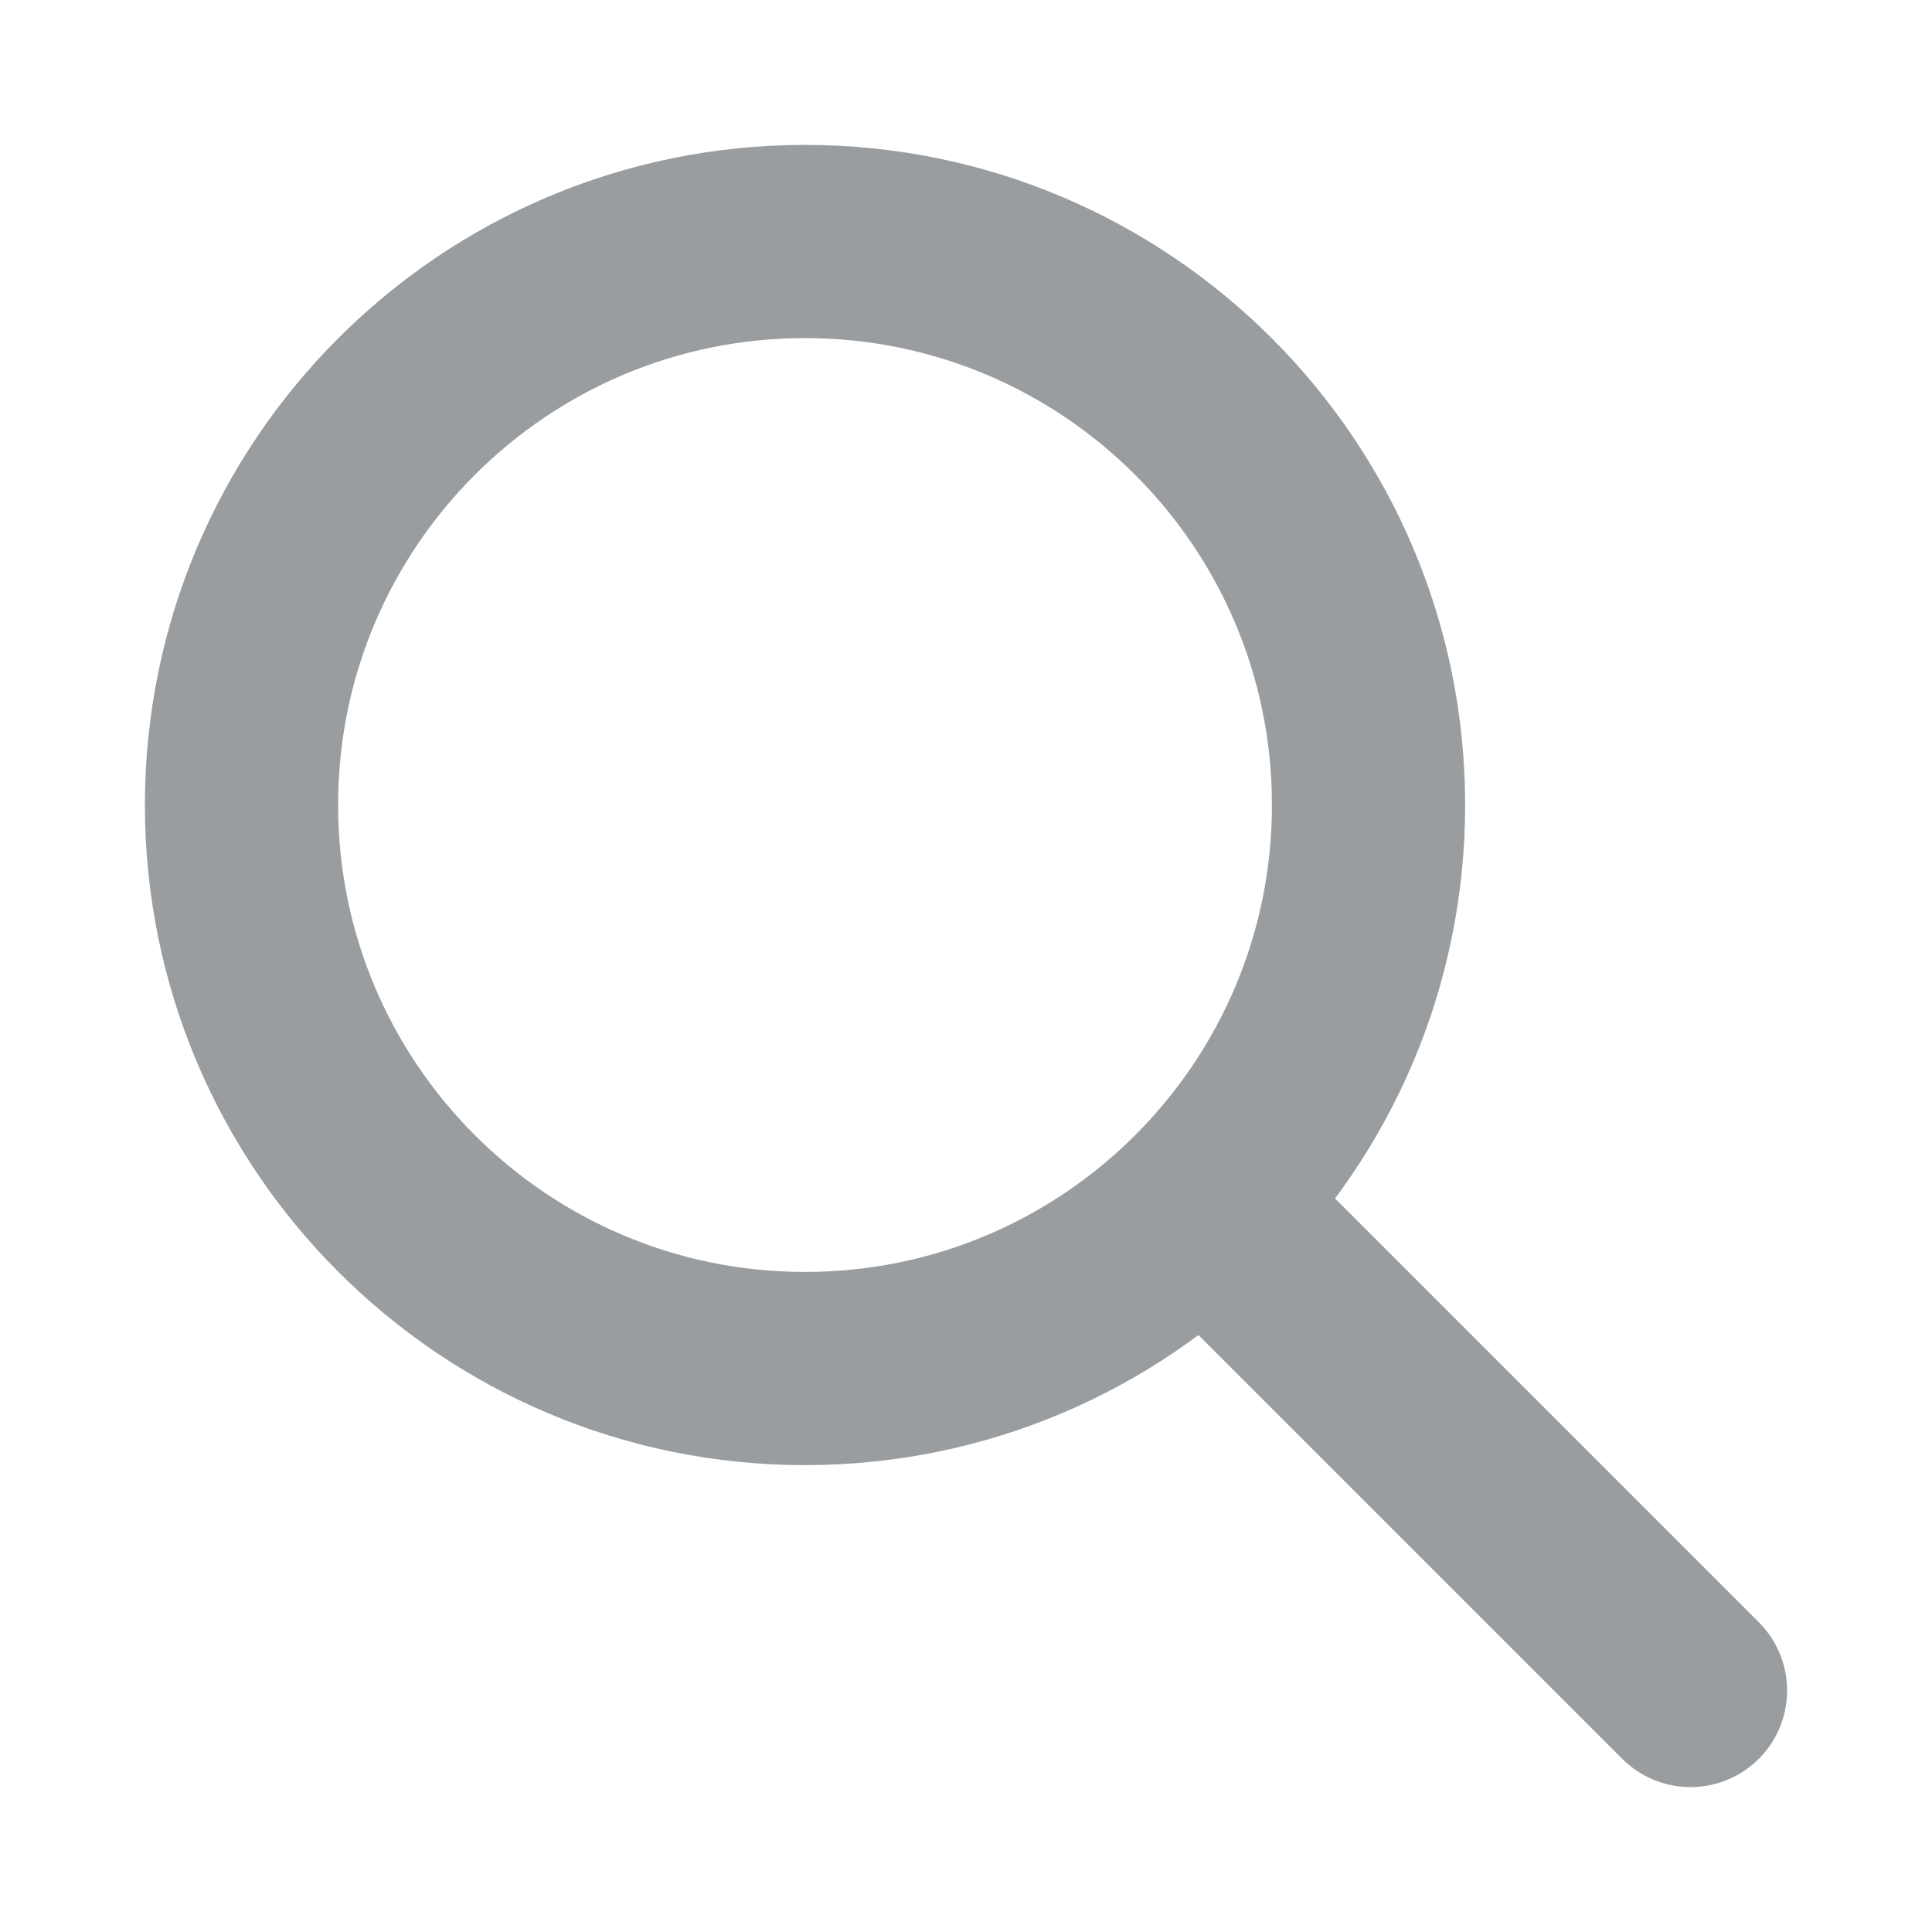
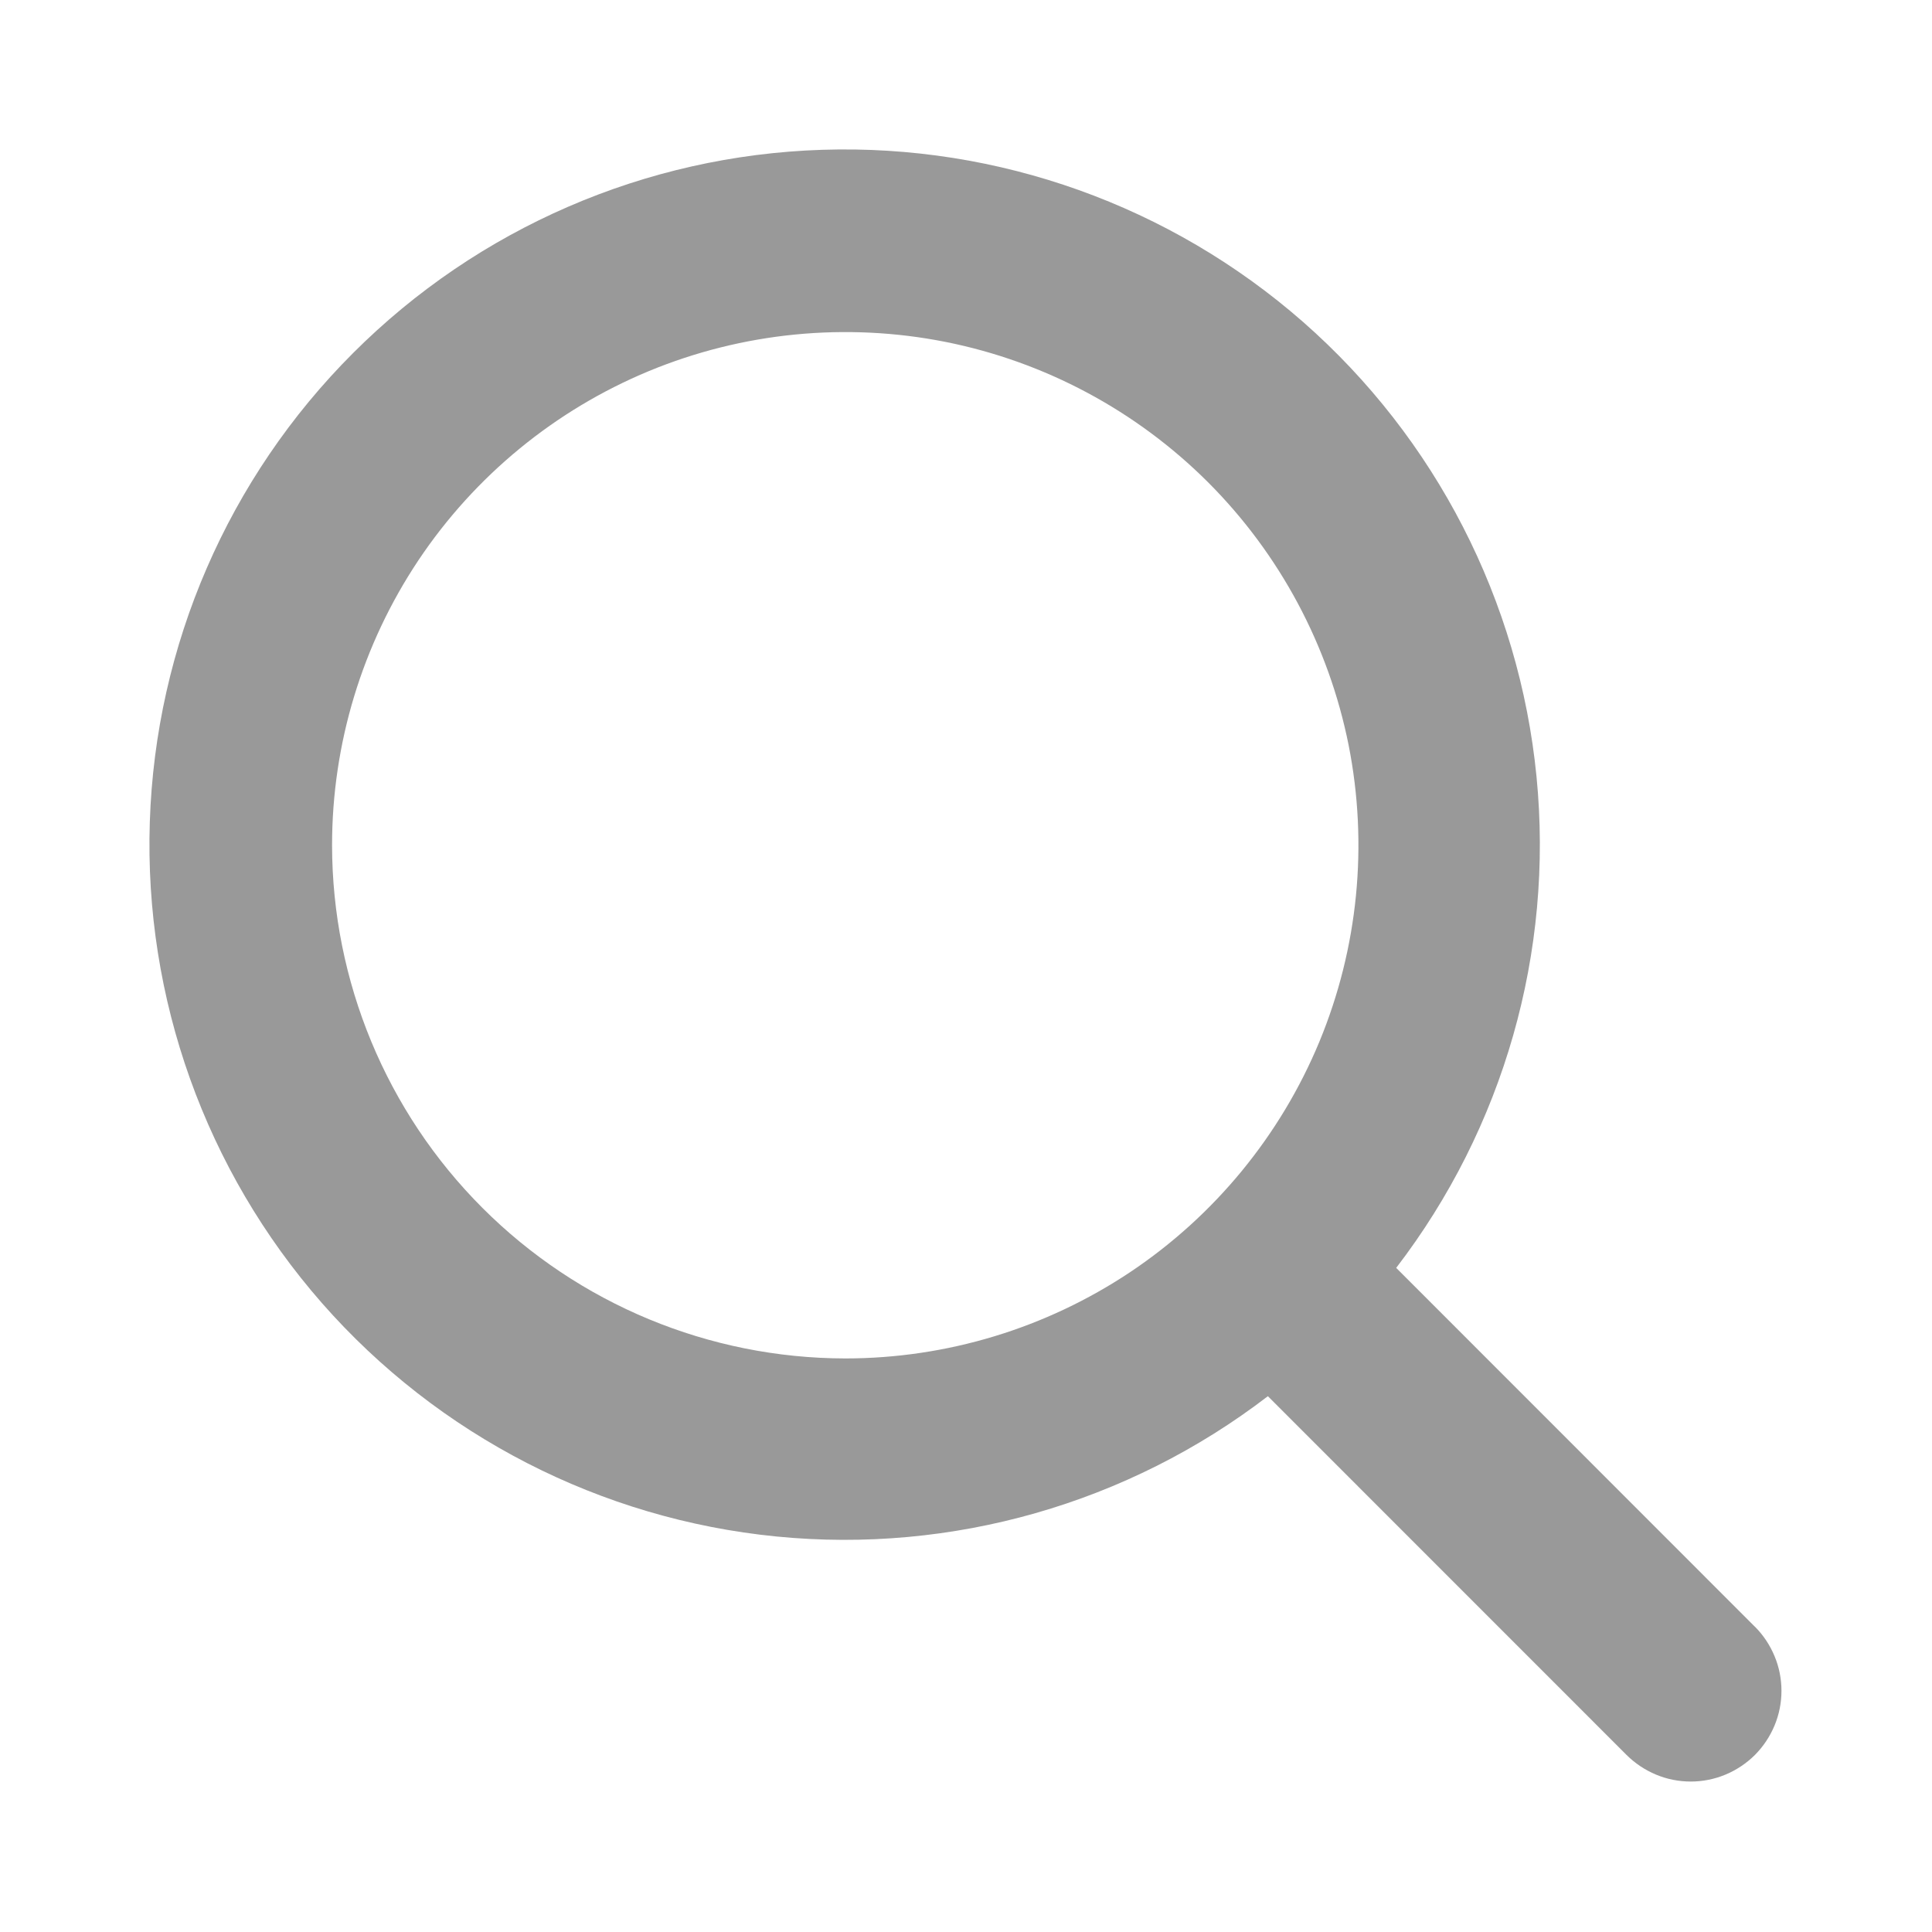
- <svg xmlns="http://www.w3.org/2000/svg" width="20" height="20" viewBox="0 0 20 20" fill="none">
-   <path d="M17.5 17.5L12.5 12.5M14.167 8.333C14.167 11.555 11.555 14.167 8.333 14.167C5.112 14.167 2.5 11.555 2.5 8.333C2.5 5.112 5.112 2.5 8.333 2.5C11.555 2.5 14.167 5.112 14.167 8.333Z" stroke="#9A9DA0" stroke-width="2" stroke-linecap="round" stroke-linejoin="round" />
+ <svg xmlns="http://www.w3.org/2000/svg" width="24" height="24" viewBox="0 0 24 24" fill="none">
+   <path d="M21.796 20.204L17.344 15.75C18.679 14.01 19.302 11.828 19.087 9.646C18.872 7.464 17.835 5.445 16.187 3.999C14.538 2.554 12.401 1.789 10.21 1.861C8.018 1.932 5.936 2.835 4.386 4.386C2.835 5.936 1.932 8.018 1.861 10.21C1.789 12.401 2.554 14.538 3.999 16.187C5.445 17.835 7.464 18.872 9.646 19.087C11.828 19.302 14.01 18.679 15.75 17.344L20.206 21.801C20.311 21.905 20.435 21.988 20.572 22.045C20.708 22.102 20.855 22.131 21.003 22.131C21.151 22.131 21.297 22.102 21.434 22.045C21.571 21.988 21.695 21.905 21.8 21.801C21.904 21.696 21.987 21.572 22.044 21.435C22.101 21.298 22.13 21.152 22.13 21.004C22.13 20.856 22.101 20.709 22.044 20.573C21.987 20.436 21.904 20.311 21.8 20.207L21.796 20.204ZM4.125 10.5C4.125 9.239 4.499 8.007 5.199 6.958C5.9 5.91 6.896 5.093 8.06 4.61C9.225 4.128 10.507 4.002 11.744 4.247C12.98 4.493 14.116 5.101 15.008 5.992C15.899 6.884 16.506 8.02 16.753 9.256C16.998 10.493 16.872 11.775 16.39 12.94C15.907 14.104 15.09 15.1 14.042 15.801C12.993 16.501 11.761 16.875 10.5 16.875C8.81 16.873 7.189 16.201 5.994 15.006C4.799 13.811 4.127 12.19 4.125 10.5Z" fill="black" fill-opacity="0.4" />
</svg>
